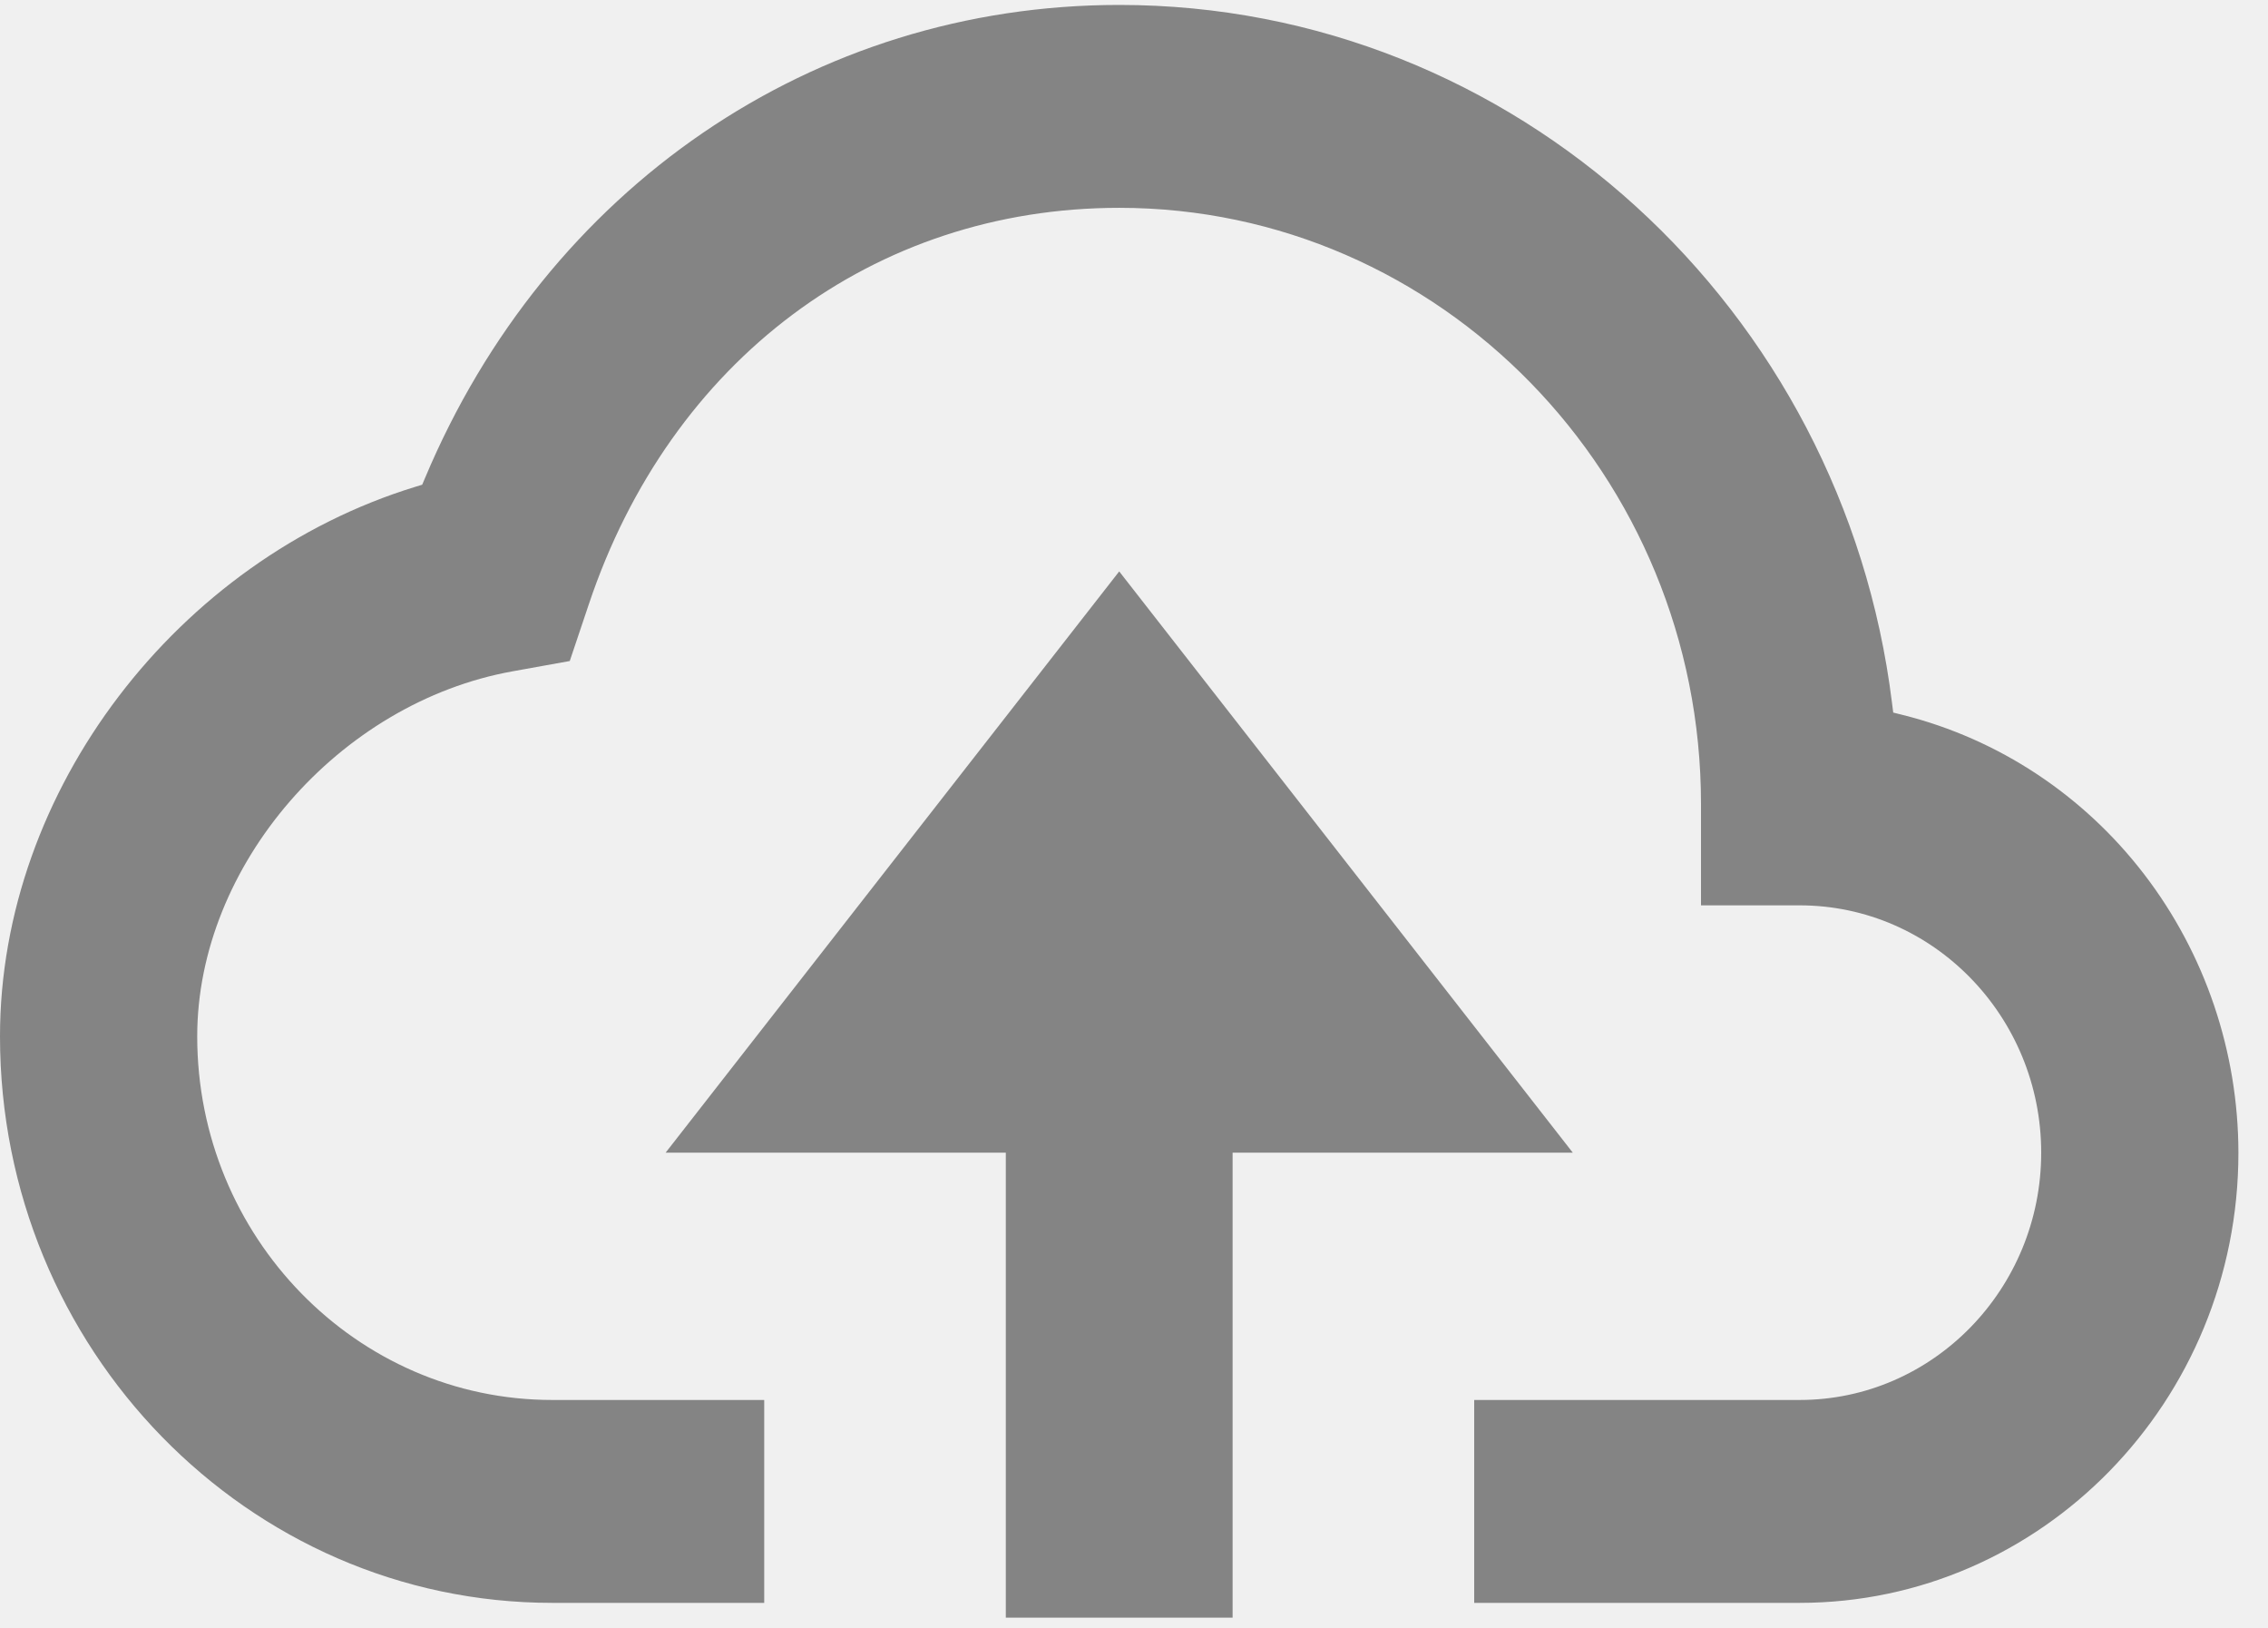
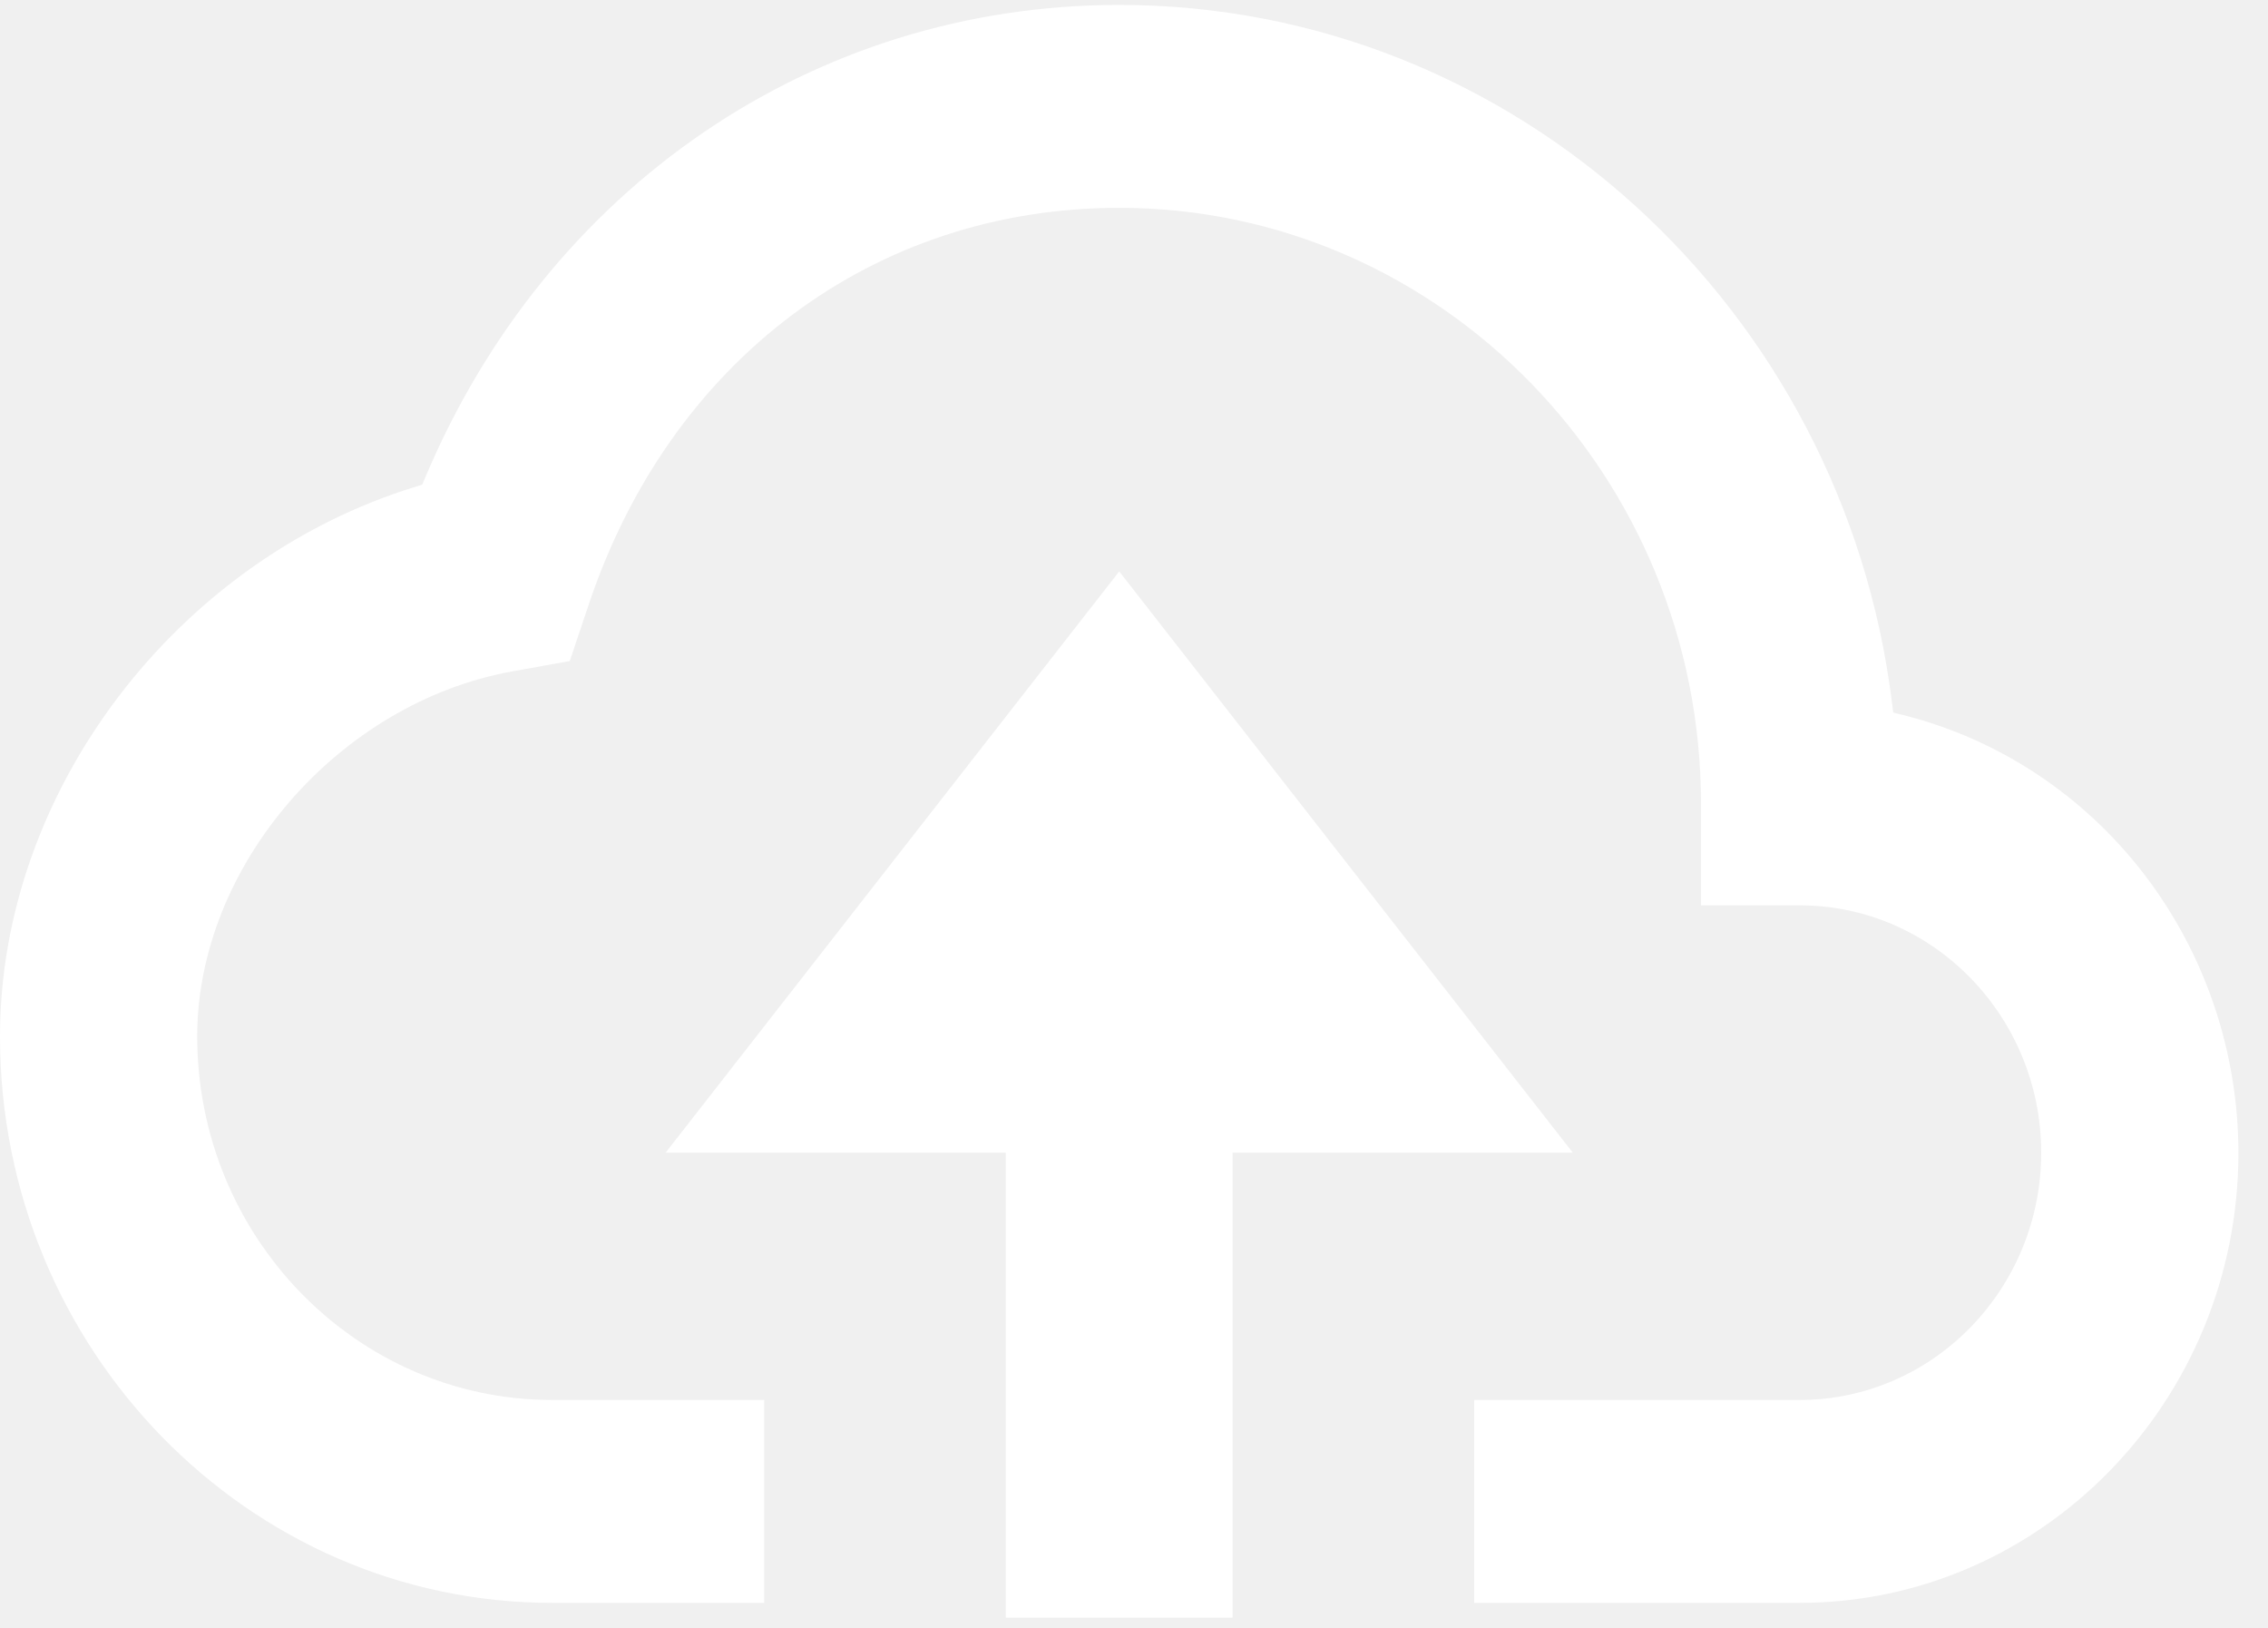
<svg xmlns="http://www.w3.org/2000/svg" width="46" height="33" viewBox="0 0 46 33" fill="none">
-   <path d="M25 32.8V23.372H31.9L22.7 11.586L13.5 23.372H20.4V32.8H25Z" fill="#848484" />
-   <path fill-rule="evenodd" clip-rule="evenodd" d="M11.556 13.403L10.395 13.612C6.87 14.247 4 17.551 4 21.014C4 25.072 7.223 28.386 11.2 28.386H15.5V32.5H11.2C5.031 32.5 0 27.354 0 21.014C0 16.015 3.608 11.346 8.429 9.869L8.563 9.828L8.618 9.698C11.087 3.819 16.488 0.1 22.7 0.1C30.729 0.1 37.386 6.273 38.373 14.244L38.399 14.448L38.598 14.498C40.534 14.984 42.257 16.121 43.49 17.729C44.724 19.338 45.397 21.324 45.4 23.372C45.4 28.413 41.401 32.5 36.5 32.5H29.9V28.386H36.5C39.209 28.386 41.4 26.13 41.4 23.372C41.4 20.613 39.209 18.357 36.5 18.357H34.5V16.3C34.5 9.643 29.214 4.214 22.7 4.214C17.721 4.214 13.596 7.309 11.941 12.257L11.556 13.403Z" fill="#848484" />
+   <path d="M25 32.8V23.372H31.9L22.7 11.586L13.5 23.372H20.4V32.8H25Z" fill="#fff" />
+   <path fill-rule="evenodd" clip-rule="evenodd" d="M11.556 13.403L10.395 13.612C6.87 14.247 4 17.551 4 21.014C4 25.072 7.223 28.386 11.2 28.386H15.5V32.5H11.2C5.031 32.5 0 27.354 0 21.014C0 16.015 3.608 11.346 8.429 9.869L8.563 9.828L8.618 9.698C11.087 3.819 16.488 0.1 22.7 0.1C30.729 0.1 37.386 6.273 38.373 14.244L38.399 14.448L38.598 14.498C40.534 14.984 42.257 16.121 43.49 17.729C44.724 19.338 45.397 21.324 45.4 23.372C45.4 28.413 41.401 32.5 36.5 32.5H29.9V28.386H36.5C39.209 28.386 41.4 26.13 41.4 23.372C41.4 20.613 39.209 18.357 36.5 18.357H34.5V16.3C34.5 9.643 29.214 4.214 22.7 4.214C17.721 4.214 13.596 7.309 11.941 12.257L11.556 13.403Z" fill="#fff" />
</svg>
